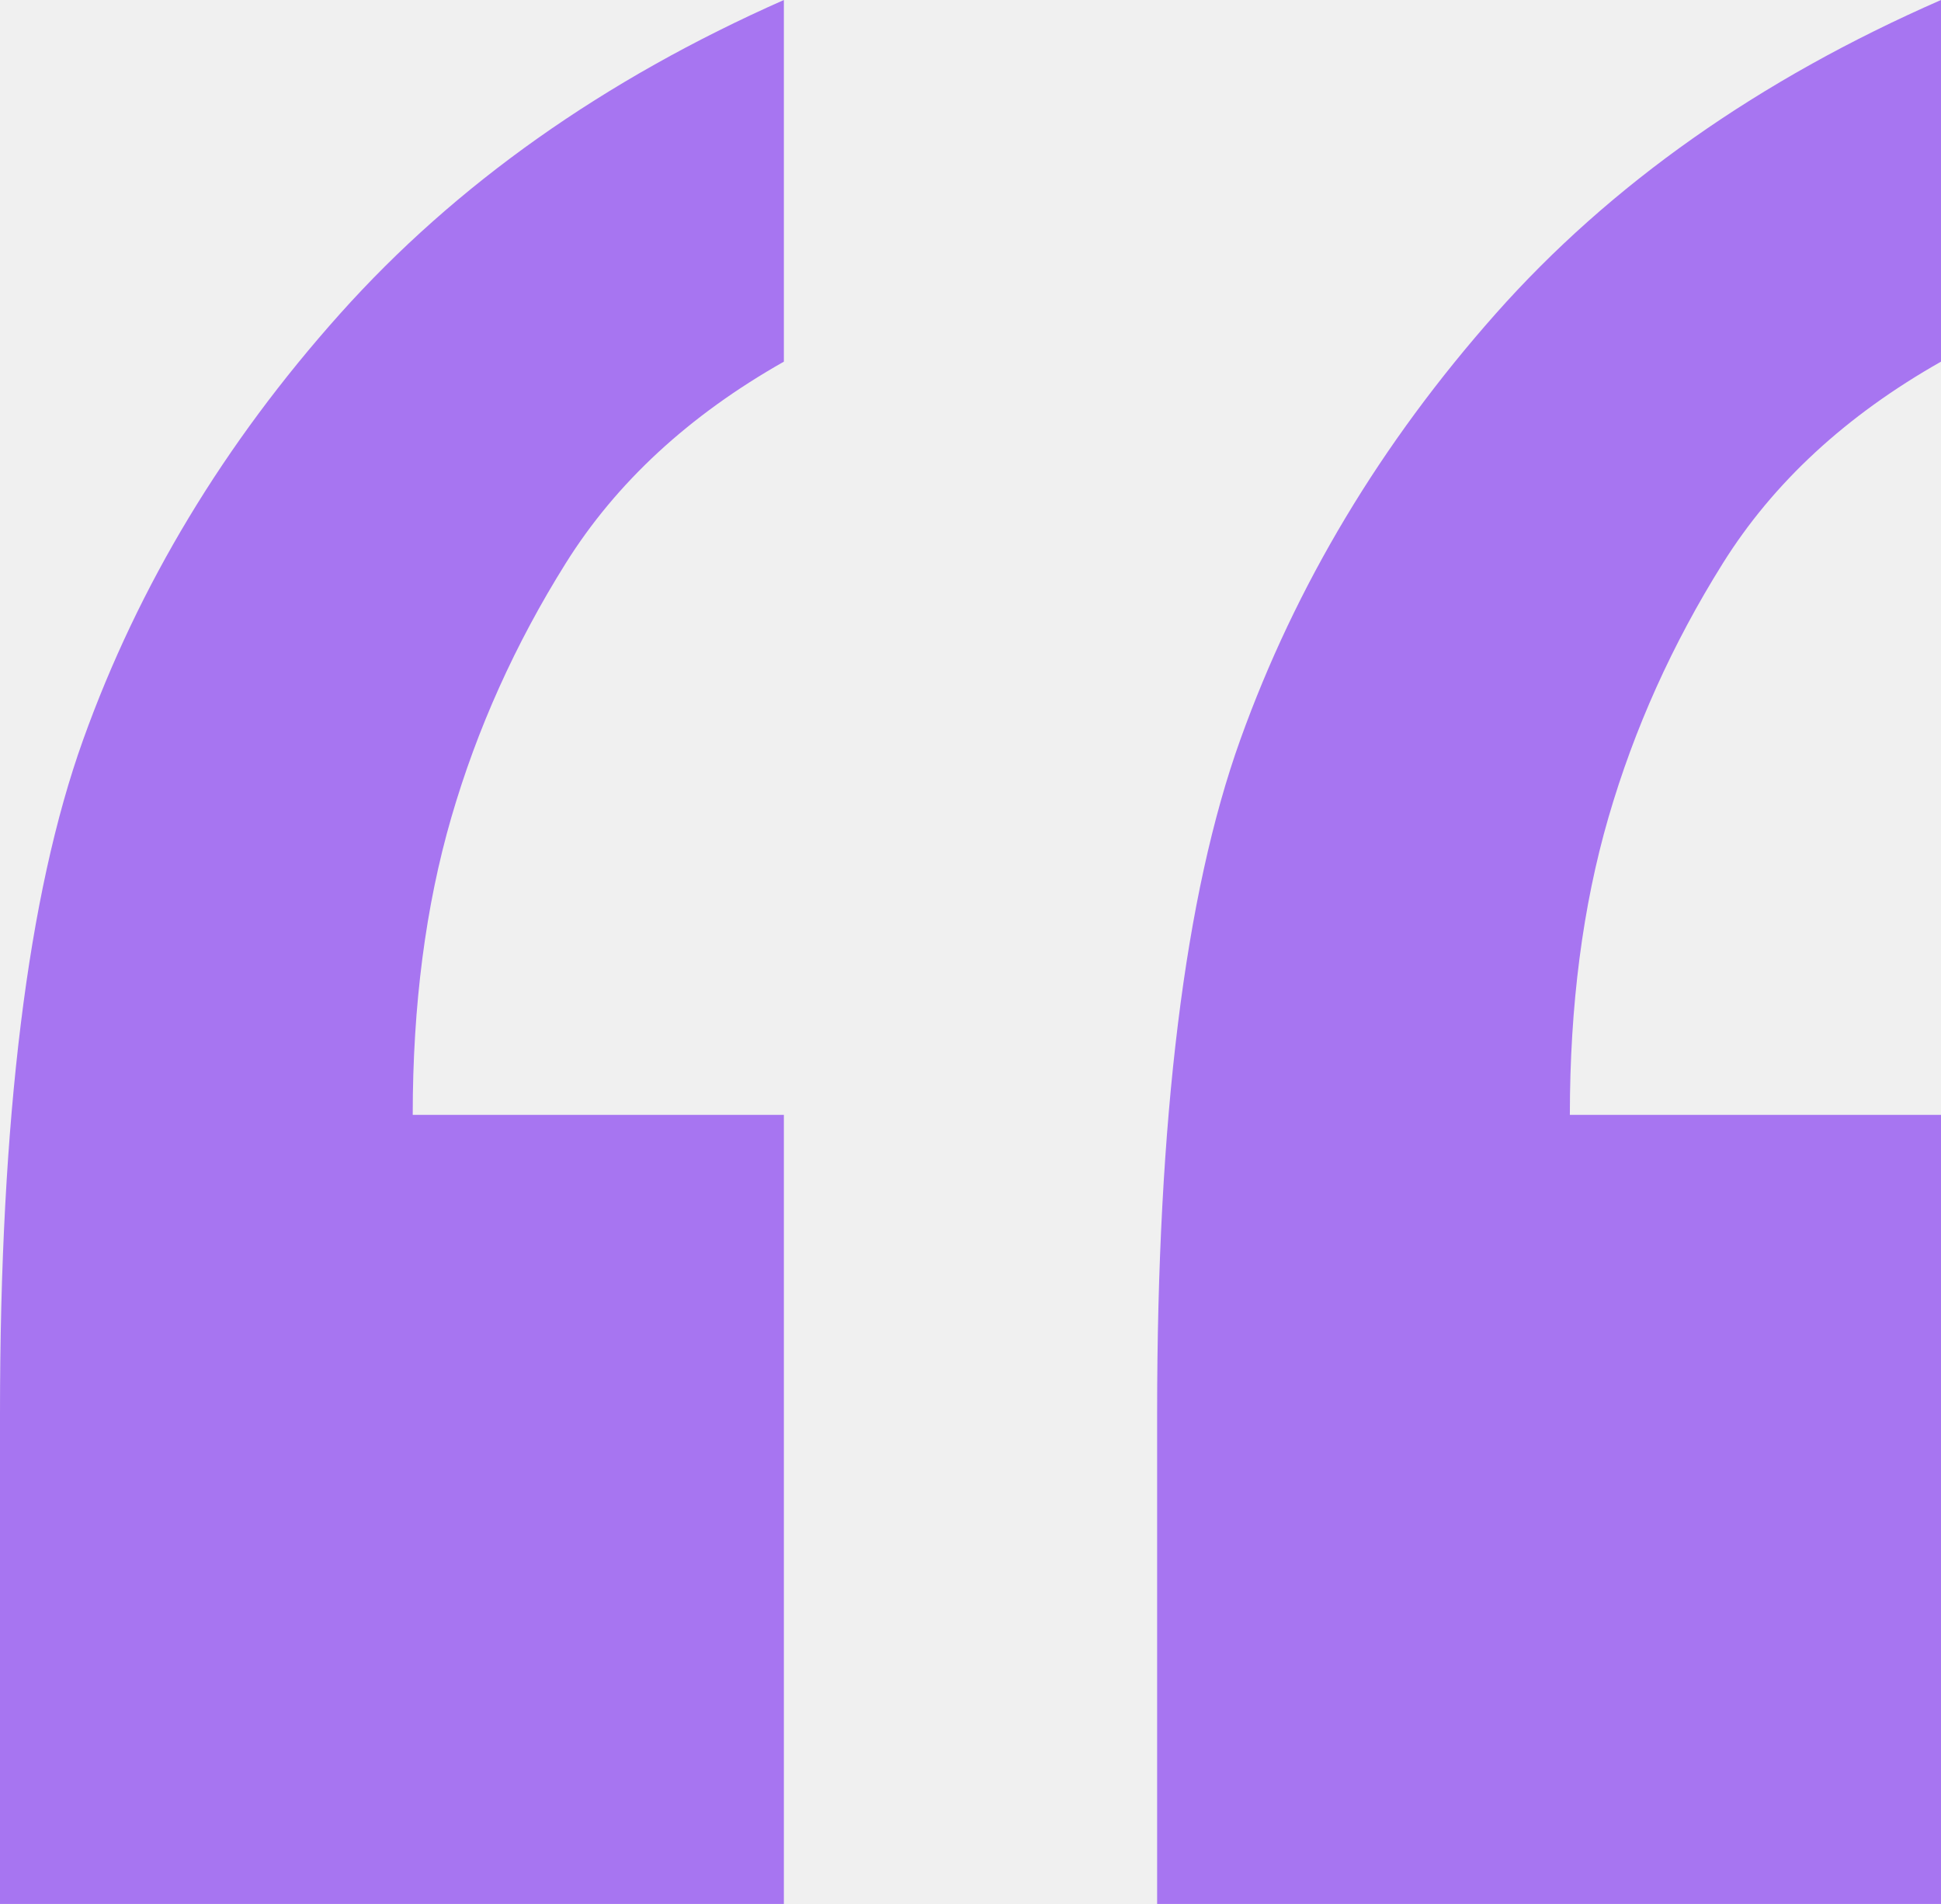
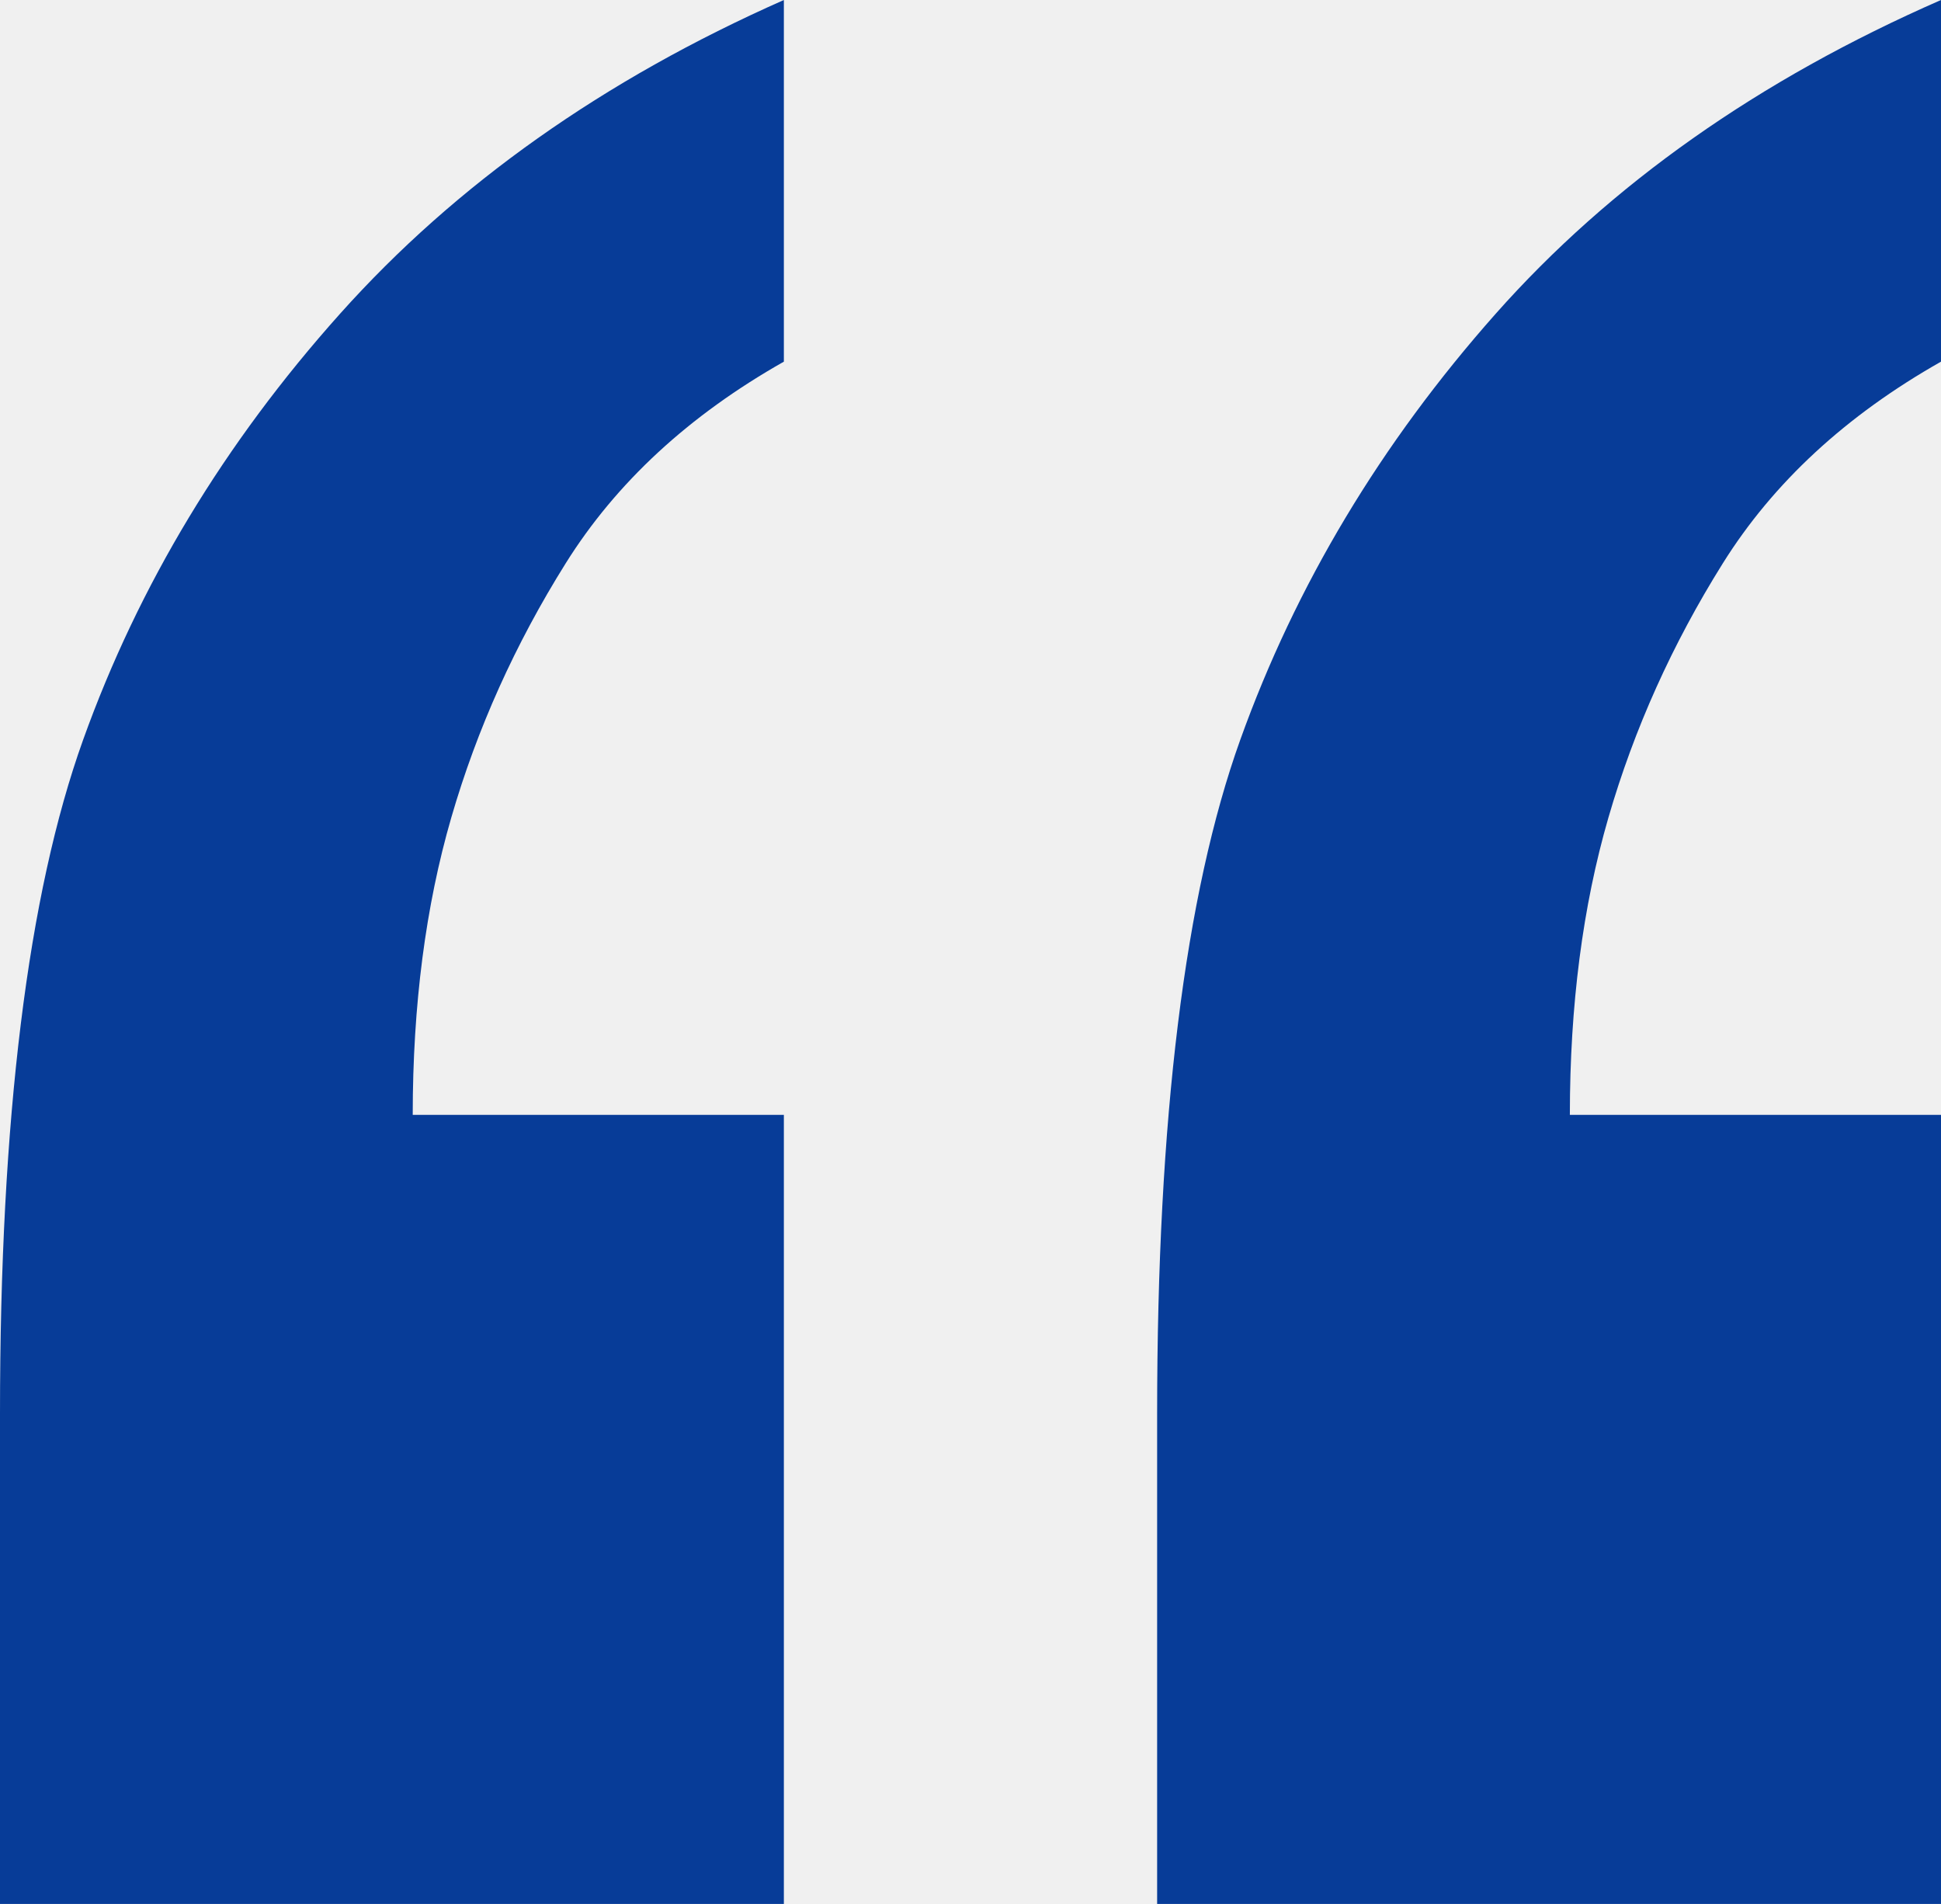
- <svg xmlns="http://www.w3.org/2000/svg" width="104" height="102">
-   <path d="M104 102V59.727H84.114c0-5.871.689-11.182 2.068-15.933 1.379-4.75 3.42-9.287 6.125-13.61C95.01 25.86 98.909 22.257 104 19.375V0c-9.758 4.27-17.712 9.874-23.864 16.813-6.151 6.939-10.712 14.545-13.681 22.818C63.485 47.904 62 59.941 62 75.74V102h42zm-62 0V59.727H22.114c0-5.871.689-11.182 2.068-15.933 1.379-4.75 3.42-9.287 6.125-13.61C33.01 25.86 36.909 22.257 42 19.375V0c-9.652 4.27-17.58 9.874-23.784 16.813C12.01 23.752 7.424 31.358 4.455 39.631 1.485 47.904 0 59.941 0 75.74V102h42z" fill="#A775F1" fill-rule="nonzero" />
+ <svg xmlns="http://www.w3.org/2000/svg" width="104" height="102" viewBox="0 0 104 102" fill="none">
+   <g clip-path="url(#clip0_200_7)">
+     <path d="M104 102V59.727H84.114C84.114 53.856 84.803 48.545 86.182 43.794C87.561 39.044 89.602 34.507 92.307 30.184C95.01 25.86 98.909 22.257 104 19.375V0C94.242 4.27 86.288 9.874 80.136 16.813C73.985 23.752 69.424 31.358 66.455 39.631C63.485 47.904 62 59.941 62 75.74V102H104ZM42 102V59.727H22.114C22.114 53.856 22.803 48.545 24.182 43.794C25.561 39.044 27.602 34.507 30.307 30.184C33.01 25.86 36.909 22.257 42 19.375V0C32.348 4.27 24.42 9.874 18.216 16.813C12.01 23.752 7.424 31.358 4.455 39.631C1.485 47.904 0 59.941 0 75.74V102H42Z" fill="#073C98" />
+   </g>
+   <defs>
+     <clipPath id="clip0_200_7">
+       <rect width="104" height="102" fill="white" />
+     </clipPath>
+   </defs>
</svg>
